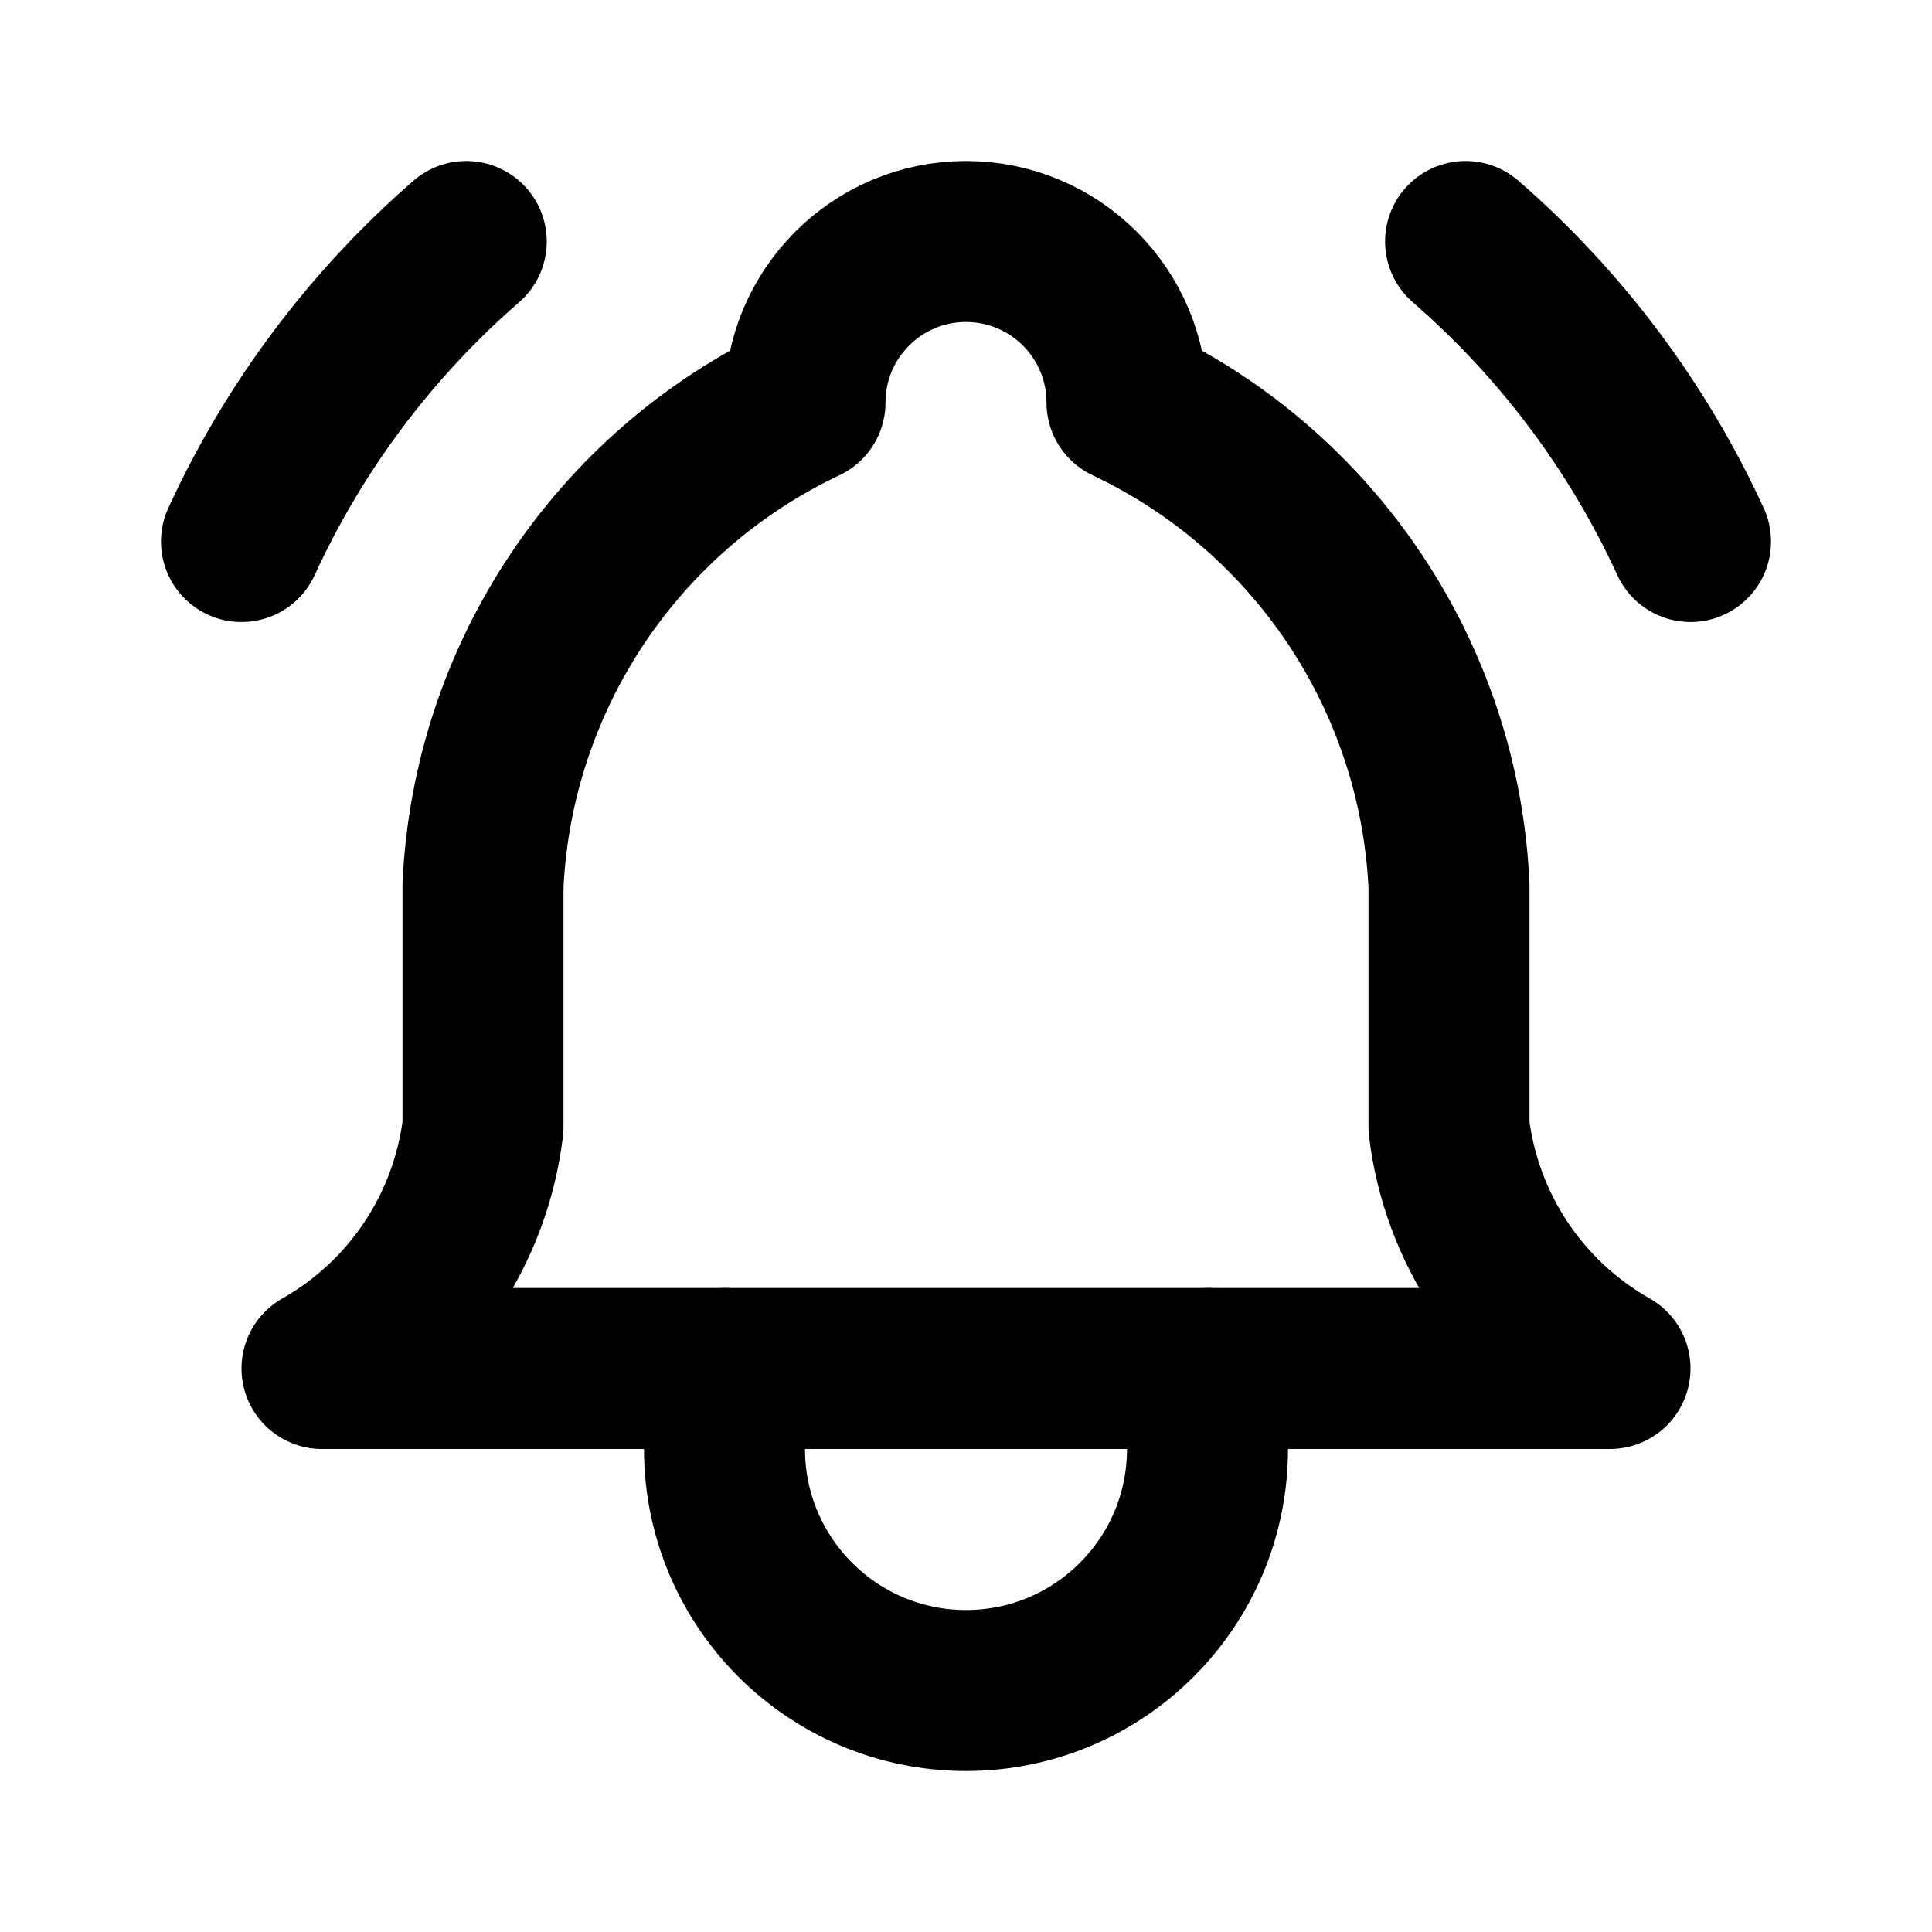
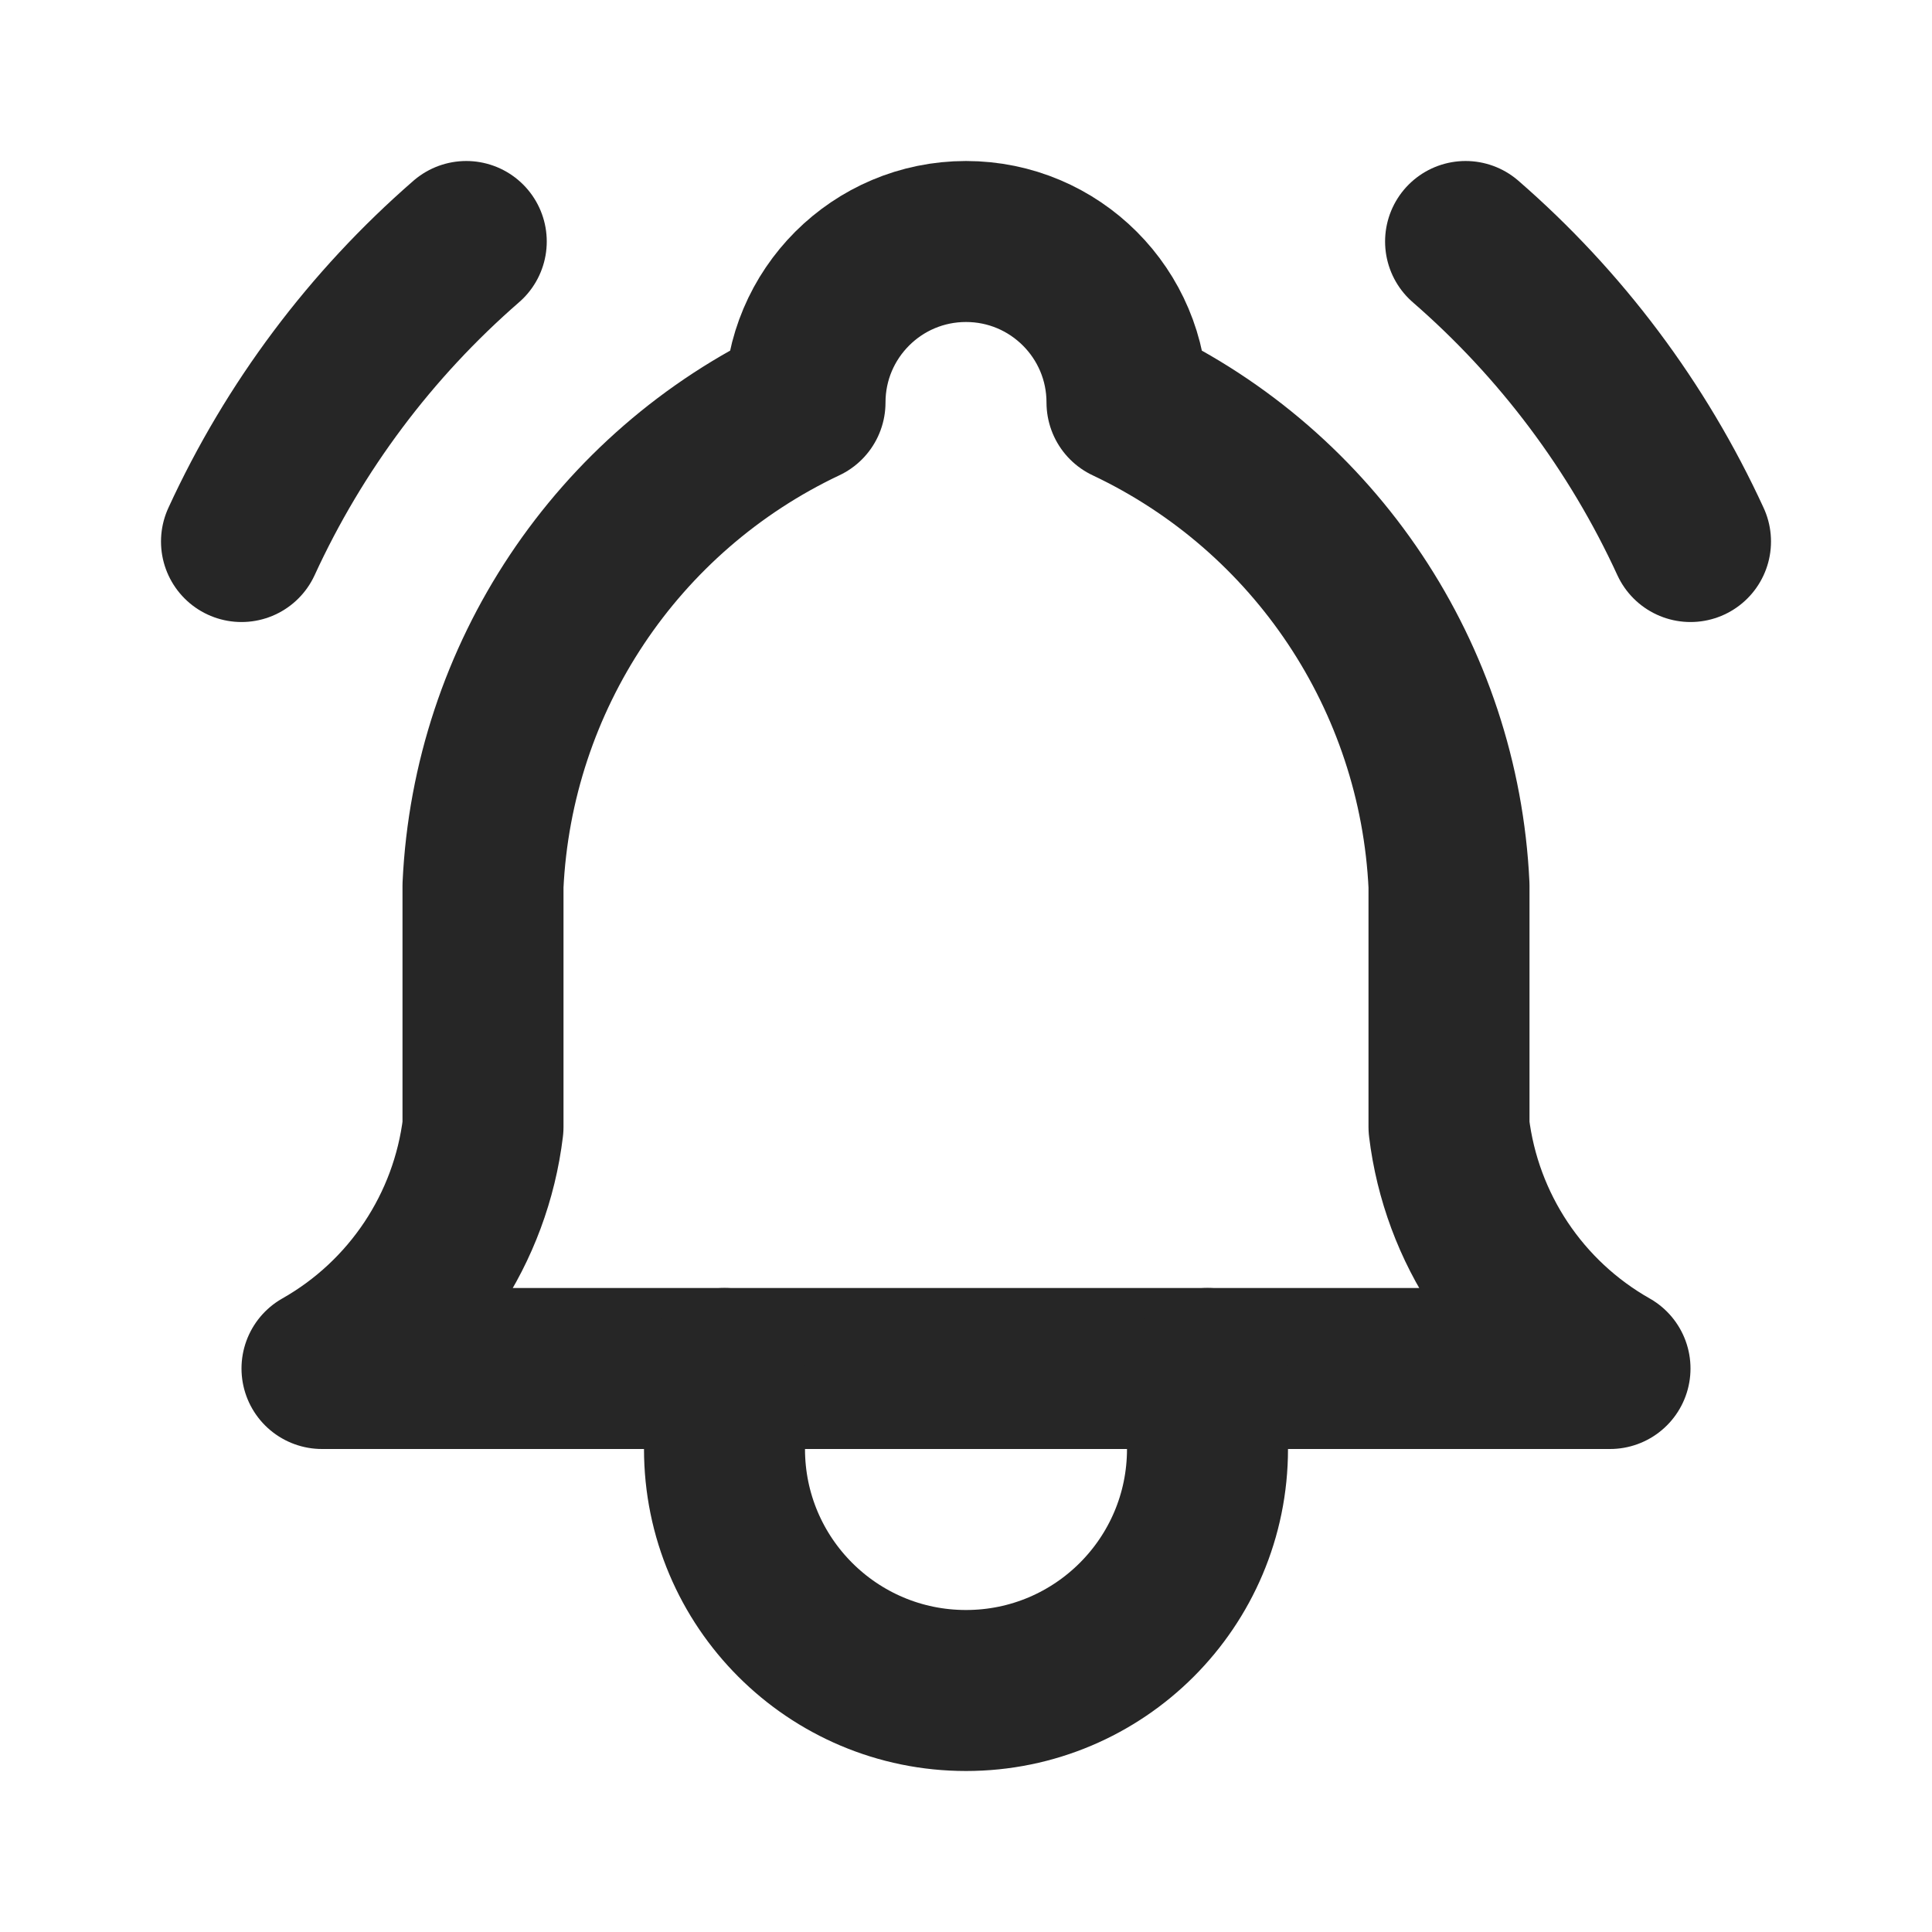
- <svg xmlns="http://www.w3.org/2000/svg" viewBox="0 0 24 24" fill="none" stroke="currentColor" stroke-linecap="round" stroke-linejoin="round" width="24" height="24" stroke-width="2">
+ <svg xmlns="http://www.w3.org/2000/svg" viewBox="0 0 24 24" fill="none" stroke="#262626" stroke-linecap="round" stroke-linejoin="round" width="24" height="24" stroke-width="2">
  <path d="M10 5a2 2 0 0 1 4 0a7 7 0 0 1 4 6v3a4 4 0 0 0 2 3h-16a4 4 0 0 0 2 -3v-3a7 7 0 0 1 4 -6" />
  <path d="M9 17v1a3 3 0 0 0 6 0v-1" />
  <path d="M21 6.727a11.05 11.05 0 0 0 -2.794 -3.727" />
  <path d="M3 6.727a11.05 11.05 0 0 1 2.792 -3.727" />
</svg>
